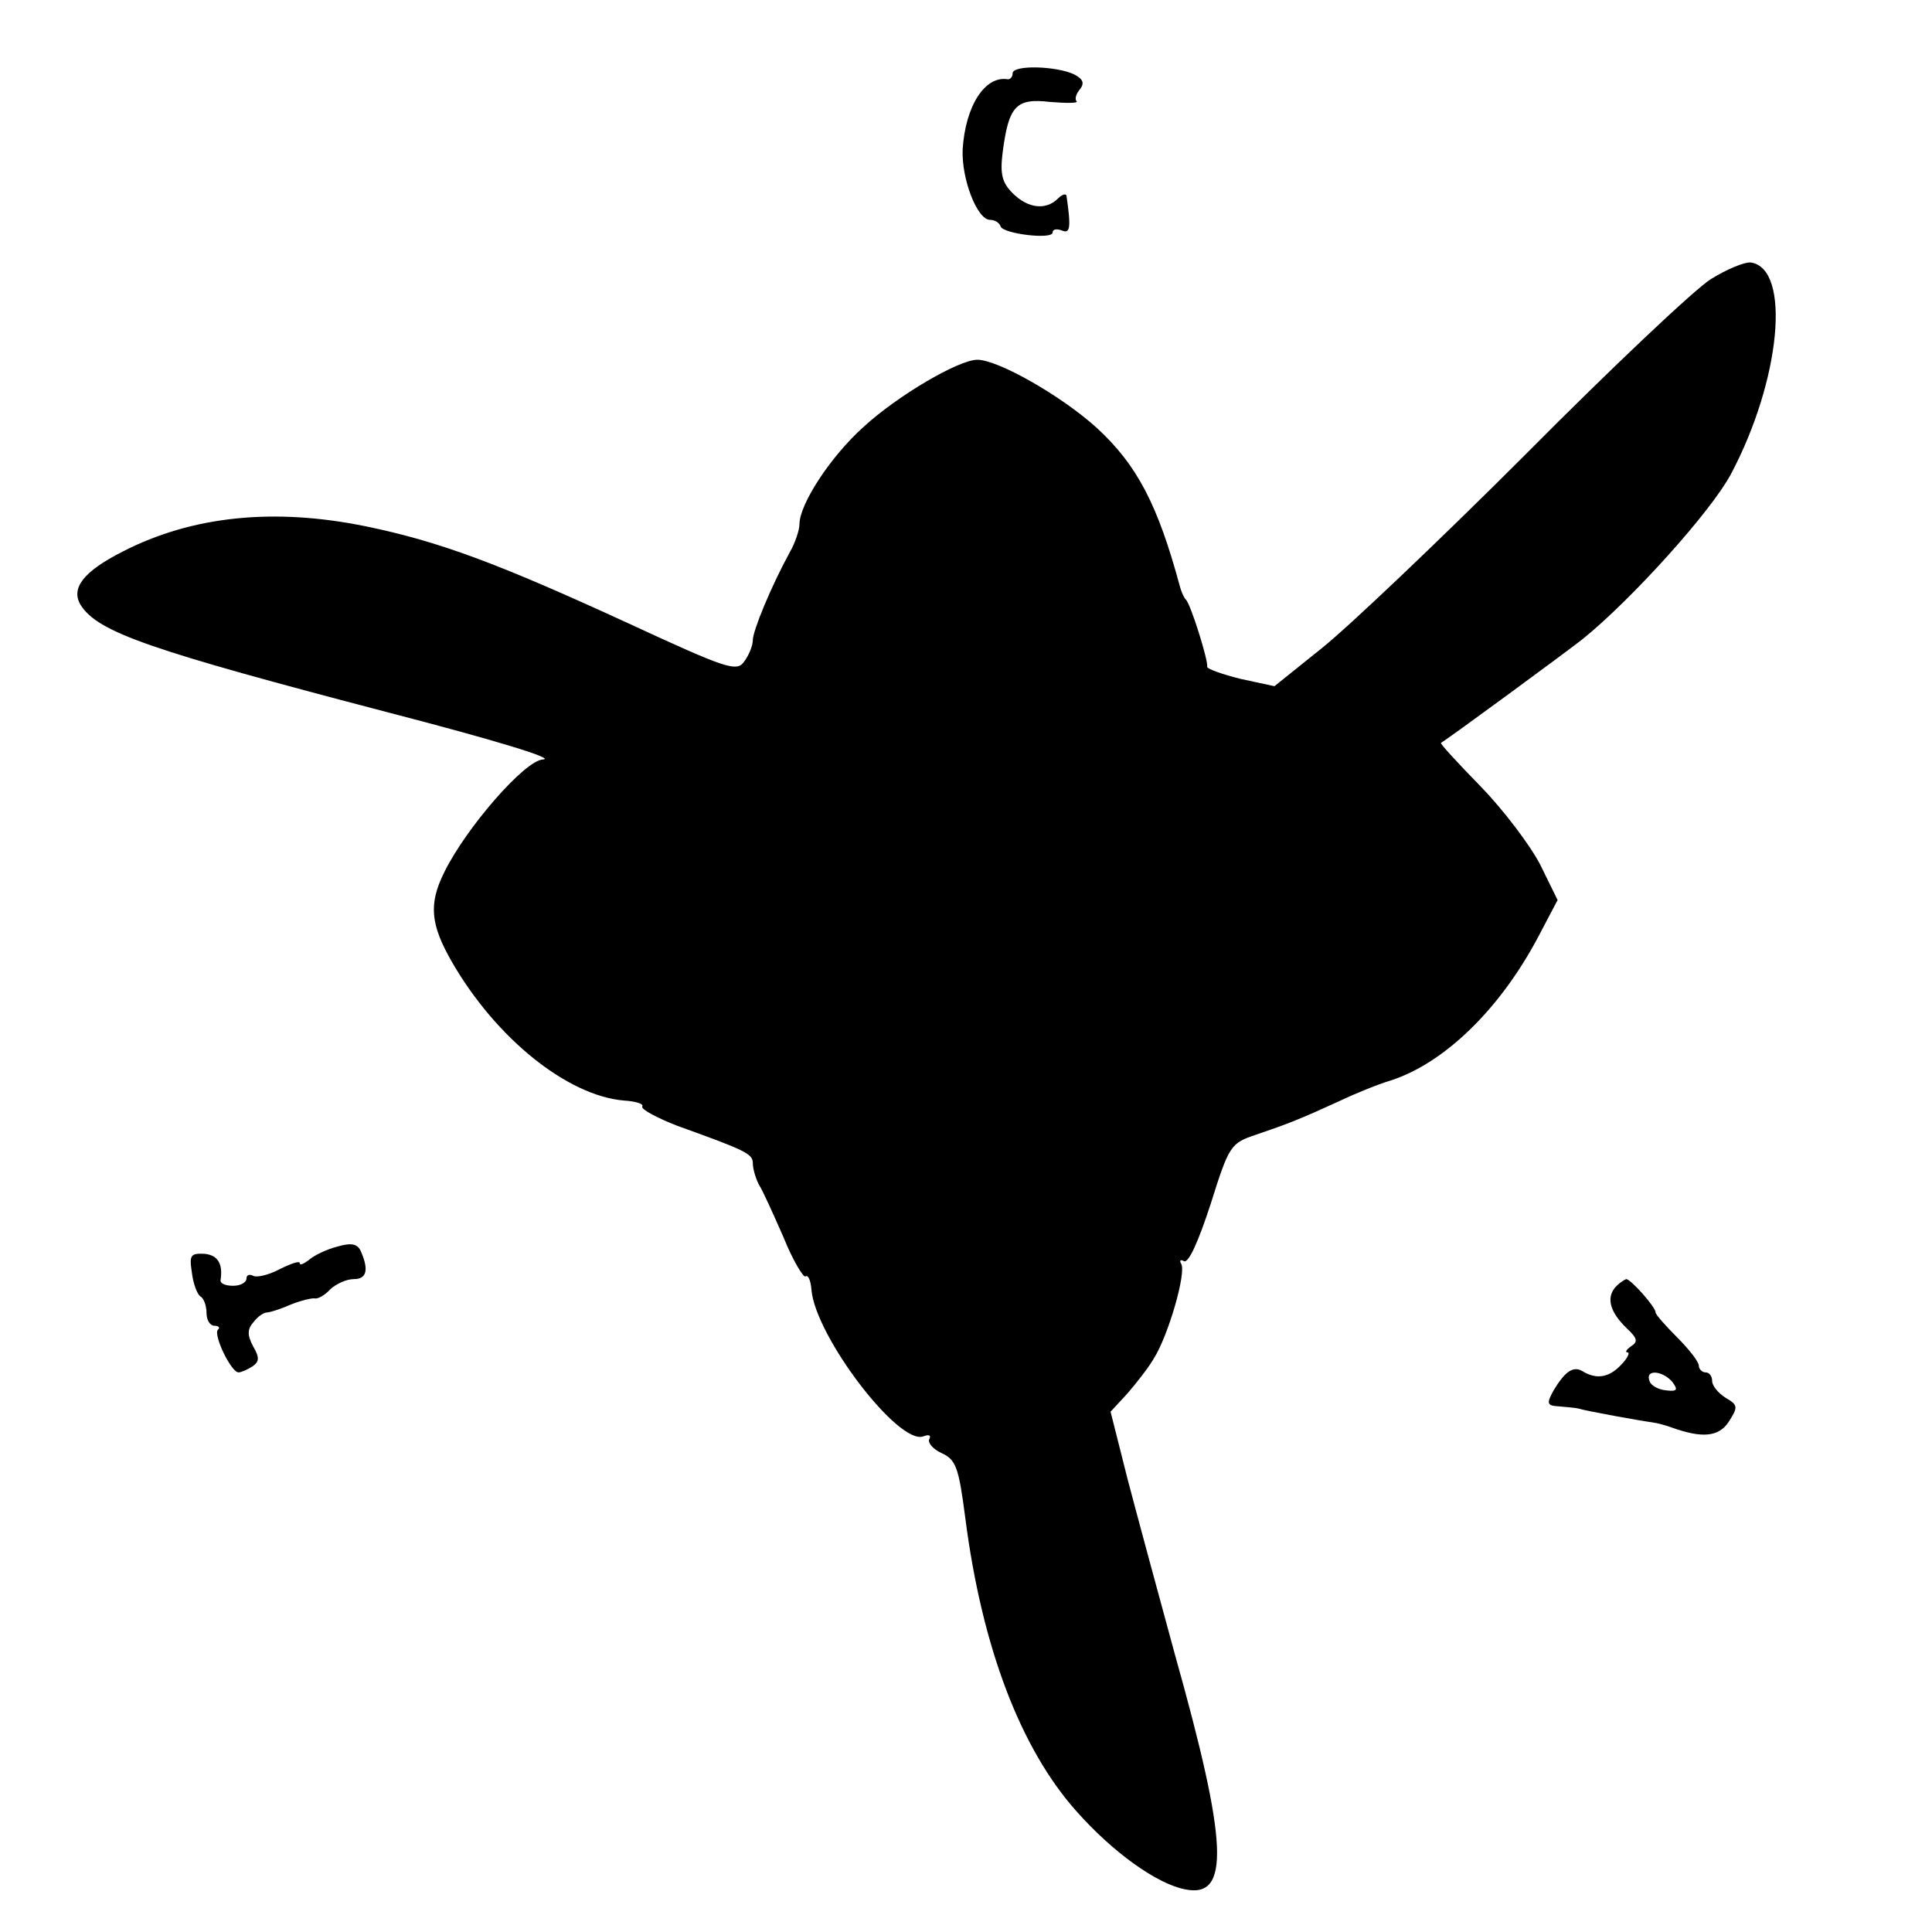
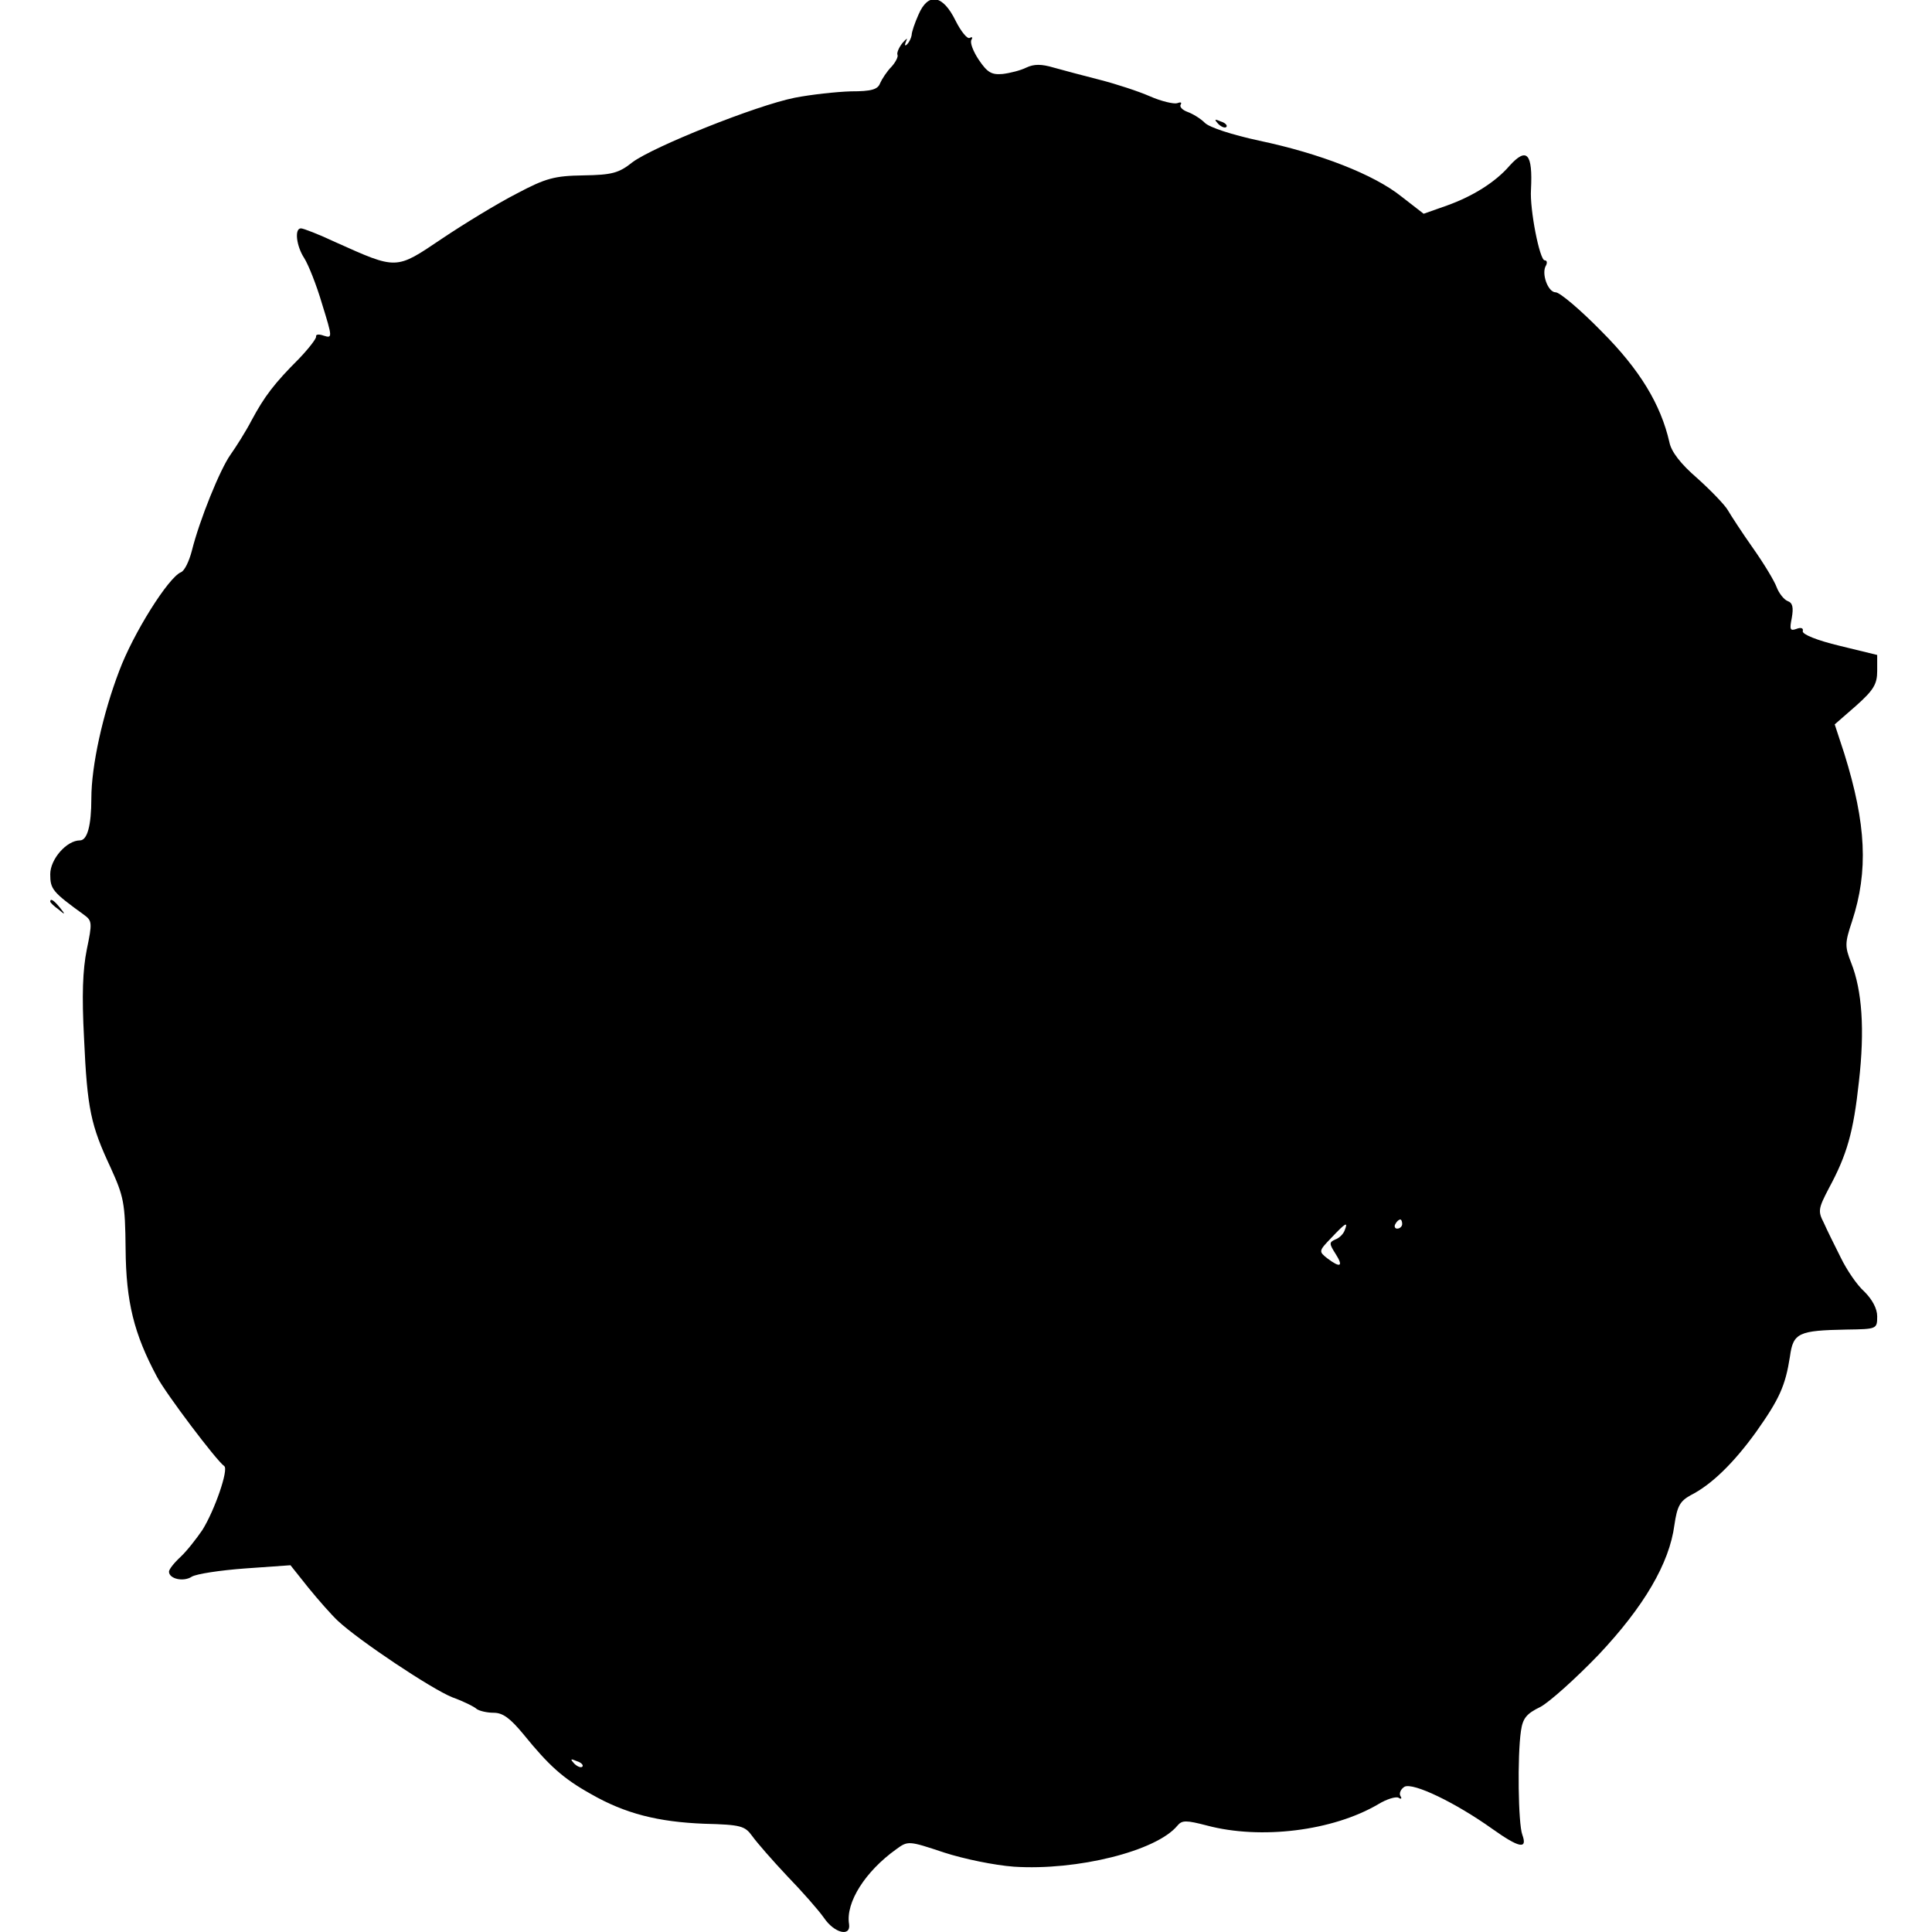
- <svg xmlns="http://www.w3.org/2000/svg" version="1.0" width="290pt" height="290pt" viewBox="0 0 290 290" preserveAspectRatio="xMidYMid meet">
-   <g transform="translate(0,290) scale(0.1,-0.1)" fill="#000000" stroke="none">
-     <path d="M1520 2790 c0 -5 -3 -9 -7 -9 -35 6 -64 -41 -68 -105 -2 -45 22 -106 41 -106 7 0 14 -4 16 -10 4 -11 78 -20 78 -9 0 5 6 6 14 3 12 -5 14 3 7 51 0 5 -6 4 -13 -3 -18 -18 -45 -15 -68 8 -16 16 -19 29 -15 61 9 70 20 82 71 76 25 -2 43 -2 40 1 -3 3 -1 11 5 18 7 9 5 15 -8 22 -26 13 -93 15 -93 2z" />
-     <path d="M2568 2481 c-24 -15 -149 -133 -278 -263 -129 -129 -267 -260 -306 -291 l-71 -57 -51 11 c-28 7 -50 15 -50 18 2 9 -25 95 -32 101 -3 3 -7 12 -9 20 -33 122 -64 182 -125 238 -53 48 -148 102 -179 102 -28 0 -120 -54 -171 -101 -50 -45 -96 -116 -96 -146 0 -8 -6 -27 -14 -41 -29 -53 -56 -119 -56 -133 0 -8 -6 -23 -13 -32 -11 -16 -26 -11 -173 57 -198 91 -284 123 -395 146 -137 28 -260 16 -365 -38 -59 -30 -78 -55 -63 -80 26 -41 101 -67 464 -162 158 -41 250 -69 230 -70 -27 -1 -115 -102 -148 -169 -24 -48 -21 -79 12 -136 66 -114 173 -200 258 -207 17 -1 30 -5 27 -9 -2 -4 22 -17 53 -29 103 -37 113 -42 113 -56 0 -8 4 -22 9 -32 6 -9 22 -45 37 -79 14 -35 30 -61 33 -59 4 3 8 -6 9 -20 6 -70 131 -234 168 -220 8 3 12 2 9 -4 -3 -5 5 -15 18 -21 22 -10 26 -21 36 -98 25 -194 83 -346 167 -440 55 -62 121 -109 163 -117 68 -14 64 70 -15 351 -24 88 -56 206 -71 263 l-26 103 25 27 c13 15 32 39 40 53 22 35 49 129 41 142 -3 5 -1 7 4 4 7 -4 22 30 40 85 28 89 30 92 69 105 47 16 65 23 124 50 25 12 60 26 77 31 81 26 164 107 221 214 l30 57 -26 53 c-15 29 -55 82 -89 117 -35 36 -62 65 -60 66 8 4 189 137 213 156 74 60 192 191 222 247 75 141 91 309 30 318 -9 1 -36 -10 -60 -25z" />
-     <path d="M507 1029 c-16 -4 -35 -13 -43 -20 -8 -6 -14 -9 -14 -5 0 4 -14 -1 -30 -9 -17 -9 -35 -13 -40 -10 -6 3 -10 1 -10 -4 0 -6 -9 -11 -20 -11 -11 0 -19 3 -19 8 4 25 -4 38 -24 40 -21 1 -23 -2 -19 -28 2 -17 8 -33 13 -36 5 -3 9 -14 9 -25 0 -10 5 -19 12 -19 6 0 9 -3 5 -6 -7 -8 20 -64 31 -64 4 0 13 4 21 9 10 7 11 13 1 30 -9 17 -9 26 1 37 6 8 15 14 20 14 4 0 20 5 36 12 15 6 32 10 36 9 4 -1 15 5 23 14 9 8 24 15 35 15 19 0 23 13 11 41 -5 12 -14 14 -35 8z" />
-     <path d="M2424 967 c-13 -16 -7 -37 18 -61 16 -15 17 -20 6 -27 -7 -5 -9 -9 -5 -9 4 0 0 -9 -10 -19 -18 -19 -37 -22 -58 -9 -14 8 -26 -1 -43 -29 -11 -20 -10 -23 8 -24 11 -1 23 -2 28 -3 13 -4 96 -19 112 -21 8 -1 22 -5 30 -8 45 -16 70 -14 85 9 14 22 14 25 -5 36 -11 7 -20 18 -20 25 0 7 -4 13 -10 13 -5 0 -10 5 -10 10 0 6 -15 25 -32 42 -18 18 -33 35 -33 38 1 7 -37 50 -44 50 -3 -1 -11 -6 -17 -13z m86 -141 c9 -12 8 -15 -9 -13 -11 1 -23 7 -25 14 -7 18 19 16 34 -1z" />
+ <svg xmlns="http://www.w3.org/2000/svg" version="1.0" width="423pt" height="423pt" viewBox="0 0 423 423" preserveAspectRatio="xMidYMid meet">
+   <g transform="translate(0,423) scale(0.1,-0.1)" fill="#000000" stroke="none">
+     <path d="M2011 4198 c-8 -18 -15 -38 -15 -45 -1 -6 -5 -15 -10 -20 -5 -5 -6 -2 -2 7 4 8 1 6 -8 -4 -8 -10 -13 -22 -11 -26 2 -4 -4 -16 -13 -26 -10 -10 -21 -27 -25 -36 -5 -14 -19 -18 -64 -18 -32 -1 -87 -7 -123 -14 -85 -17 -309 -107 -355 -141 -30 -24 -45 -28 -108 -29 -63 -1 -82 -6 -146 -40 -41 -21 -115 -66 -164 -99 -101 -68 -97 -68 -233 -7 -36 17 -70 30 -75 30 -15 0 -10 -39 7 -65 9 -14 27 -59 39 -100 23 -74 23 -76 4 -70 -11 4 -18 3 -17 -2 1 -4 -16 -26 -37 -48 -55 -55 -76 -83 -104 -135 -13 -25 -34 -58 -46 -75 -23 -32 -68 -143 -85 -211 -6 -23 -16 -44 -24 -47 -27 -11 -104 -133 -135 -216 -36 -94 -61 -208 -61 -279 0 -60 -9 -92 -25 -92 -29 0 -65 -41 -65 -74 0 -33 5 -39 74 -89 18 -13 18 -18 6 -76 -9 -45 -11 -100 -6 -194 7 -156 15 -191 58 -283 29 -64 32 -77 33 -179 1 -115 18 -185 69 -280 19 -36 129 -182 147 -195 10 -7 -21 -97 -48 -140 -13 -19 -34 -46 -48 -59 -14 -13 -25 -27 -25 -32 0 -16 32 -23 50 -11 10 6 62 14 117 18 l99 7 39 -49 c22 -27 51 -60 65 -73 46 -43 205 -149 250 -167 25 -9 49 -21 54 -26 6 -4 22 -8 37 -8 20 0 36 -12 65 -47 56 -69 87 -97 148 -131 75 -43 147 -61 248 -65 81 -2 89 -5 105 -27 10 -14 44 -53 76 -87 33 -34 69 -75 81 -92 23 -34 59 -42 55 -14 -8 48 36 116 103 164 26 19 27 19 105 -7 43 -14 111 -28 153 -31 138 -9 312 34 358 90 10 12 19 12 65 0 117 -31 275 -12 375 47 18 11 38 17 44 14 6 -4 8 -2 4 4 -3 6 1 15 9 20 19 10 112 -35 192 -92 59 -42 78 -46 66 -13 -9 24 -11 172 -3 227 4 28 12 38 43 53 20 11 77 62 127 114 99 105 155 200 166 284 6 41 12 52 35 65 46 23 95 71 144 139 51 72 64 101 74 165 7 52 19 57 124 59 66 1 67 1 67 29 0 17 -11 37 -28 54 -16 14 -39 48 -52 75 -13 26 -30 60 -37 76 -13 25 -12 31 11 75 40 74 54 123 66 234 13 113 7 200 -17 260 -14 36 -14 43 2 91 36 110 31 213 -17 367 l-21 64 47 41 c38 34 46 47 46 76 l0 35 -82 20 c-50 12 -82 25 -81 32 2 7 -4 9 -14 5 -14 -5 -15 -1 -10 24 4 23 2 33 -9 37 -8 3 -19 17 -24 30 -5 14 -28 52 -52 86 -24 34 -48 71 -55 83 -7 12 -37 43 -67 70 -36 31 -57 58 -61 79 -19 83 -65 159 -149 243 -46 47 -91 85 -100 85 -17 0 -32 42 -21 59 3 6 2 11 -3 11 -11 0 -33 112 -30 155 4 79 -9 94 -47 52 -31 -36 -81 -67 -137 -87 l-51 -18 -49 38 c-60 48 -178 94 -311 122 -60 13 -109 29 -119 39 -10 10 -27 20 -38 24 -11 4 -18 11 -15 16 3 5 0 6 -8 3 -7 -2 -34 4 -59 15 -25 11 -74 27 -109 36 -35 9 -81 21 -102 27 -27 8 -43 8 -60 0 -12 -6 -35 -12 -52 -14 -24 -2 -33 3 -52 31 -12 18 -20 38 -16 44 3 5 2 7 -4 4 -5 -3 -19 14 -31 38 -28 57 -60 62 -81 13z m1059 -2648 c0 -5 -5 -10 -11 -10 -5 0 -7 5 -4 10 3 6 8 10 11 10 2 0 4 -4 4 -10z m-126 -14 c-3 -8 -12 -17 -21 -20 -13 -6 -13 -9 1 -31 18 -28 11 -32 -18 -10 -19 15 -19 16 9 45 32 34 37 36 29 16z m-1669 -1174 c-3 -3 -11 0 -18 7 -9 10 -8 11 6 5 10 -3 15 -9 12 -12z" />
+     <path d="M2667 3959 c7 -7 15 -10 18 -7 3 3 -2 9 -12 12 -14 6 -15 5 -6 -5z" />
+     <path d="M110 2256 c0 -2 8 -10 18 -17 15 -13 16 -12 3 4 -13 16 -21 21 -21 13z" />
  </g>
</svg>
